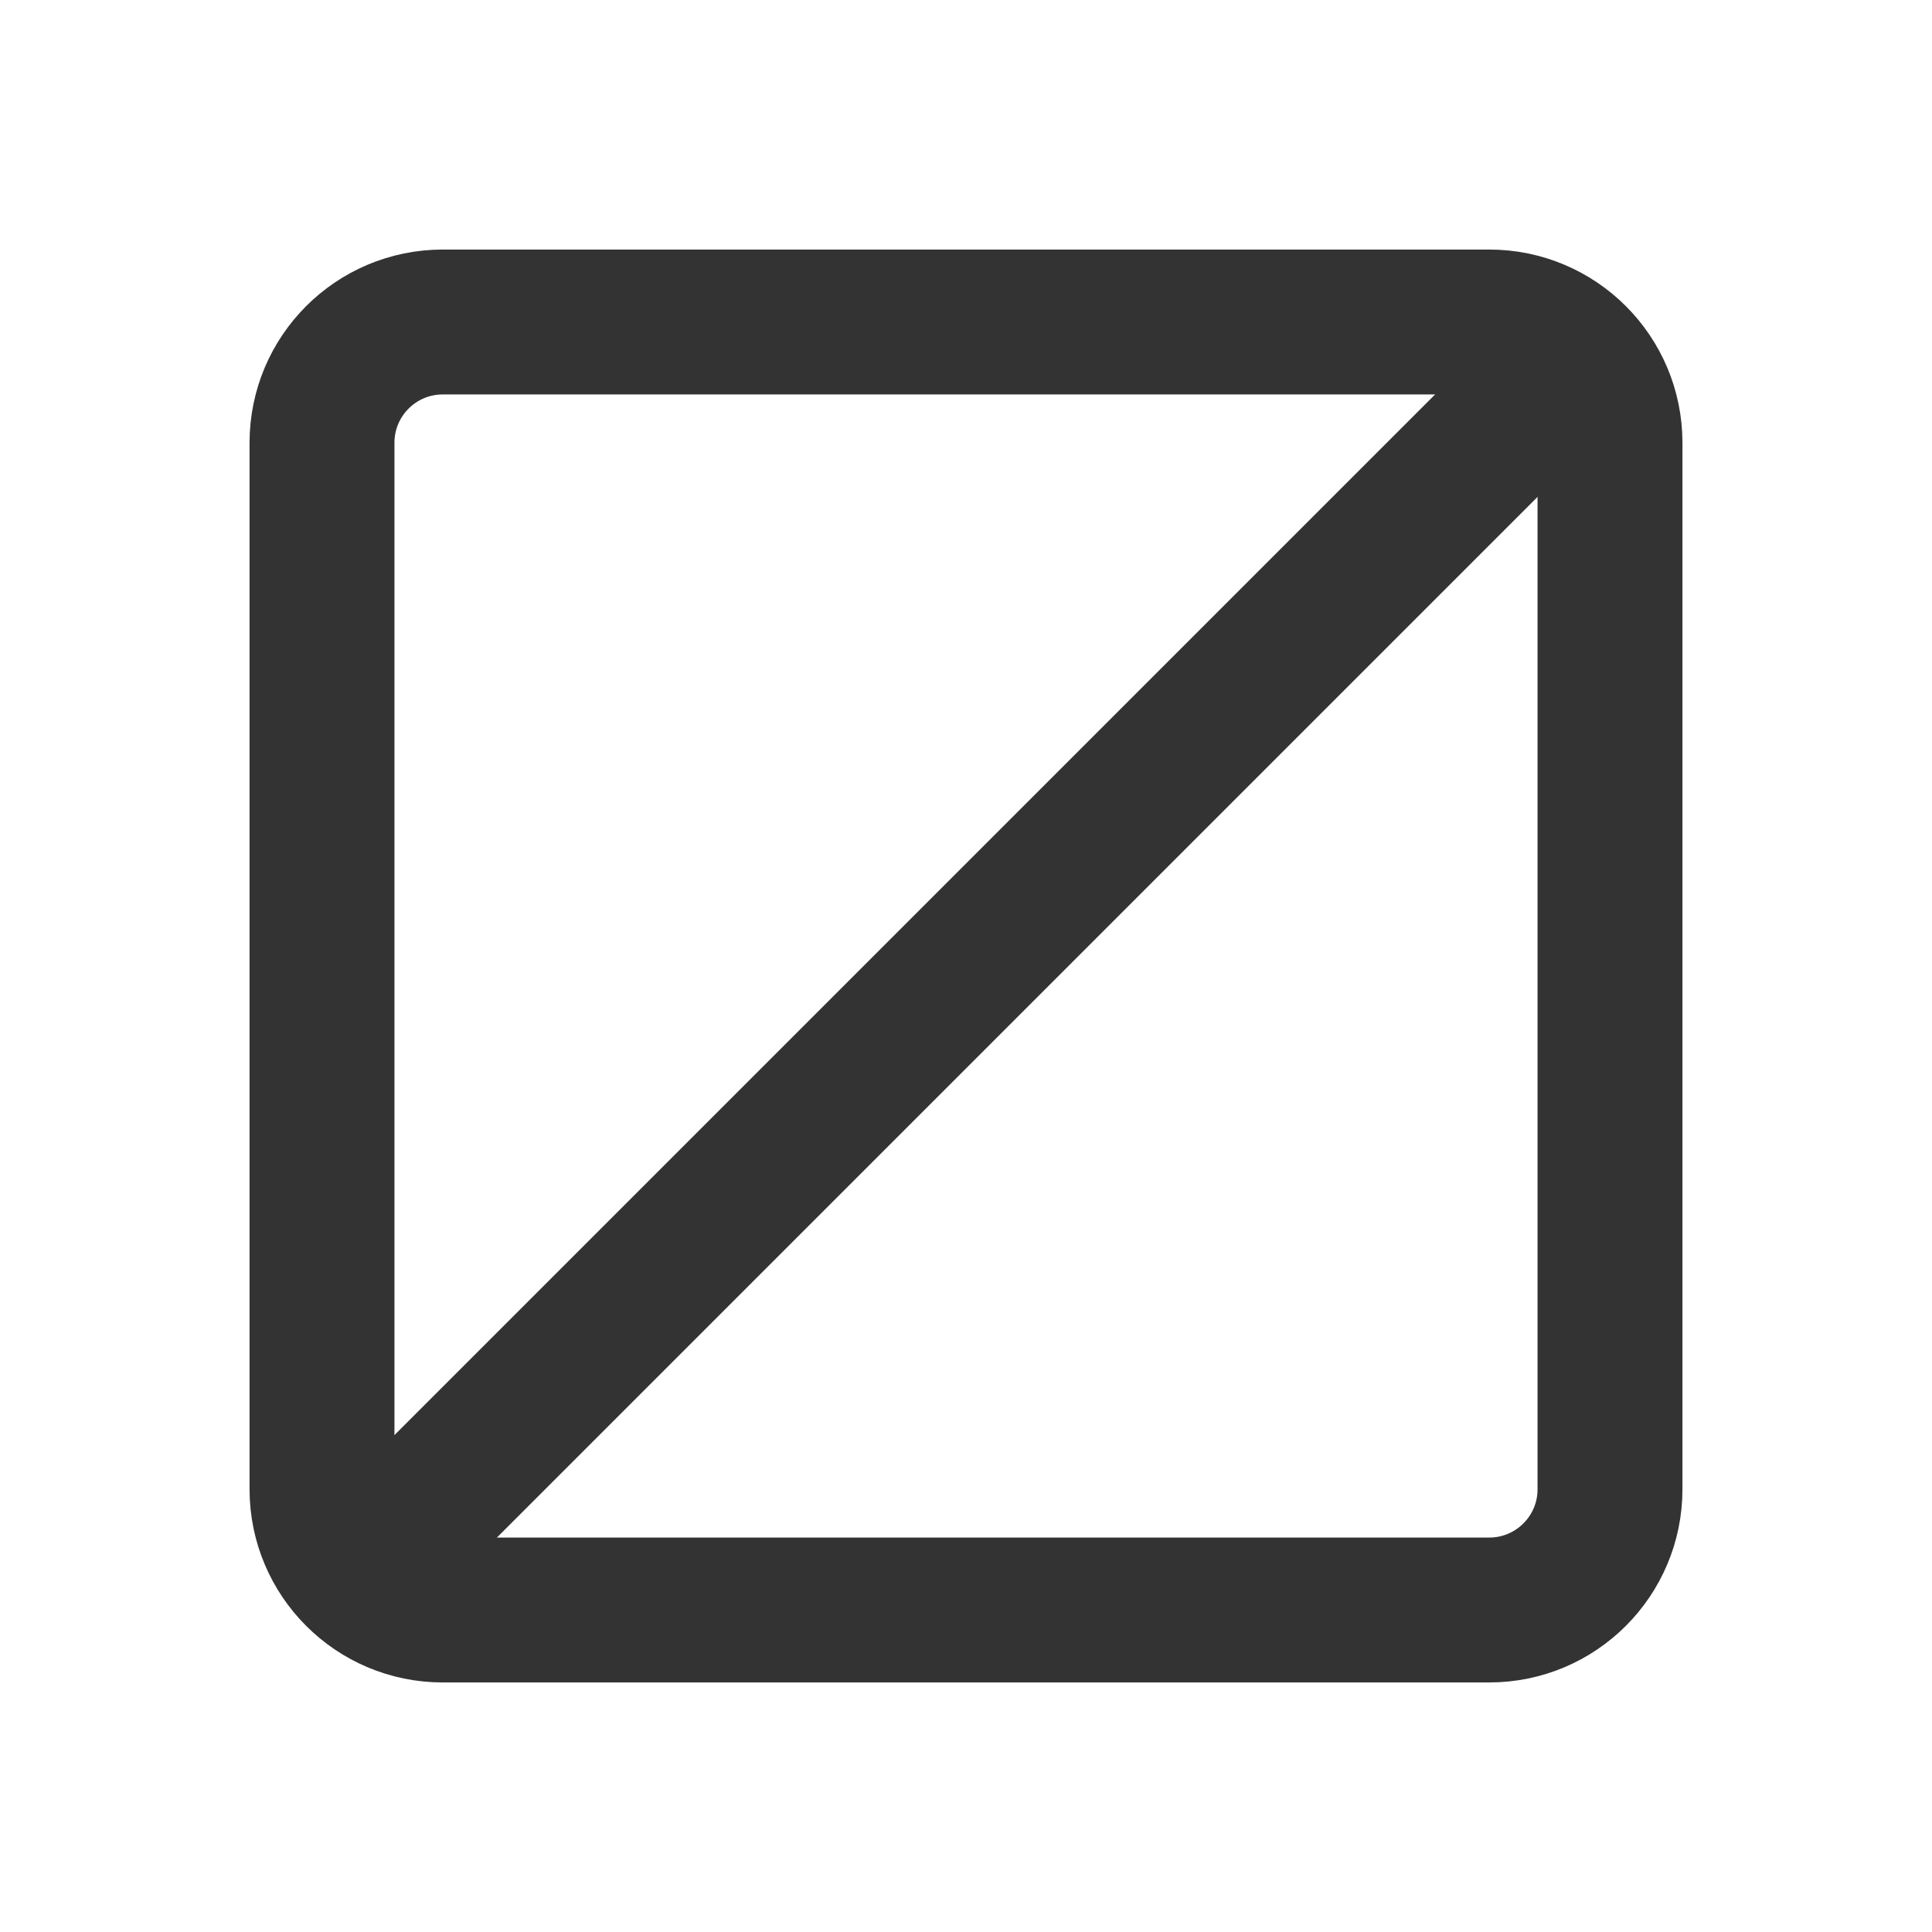
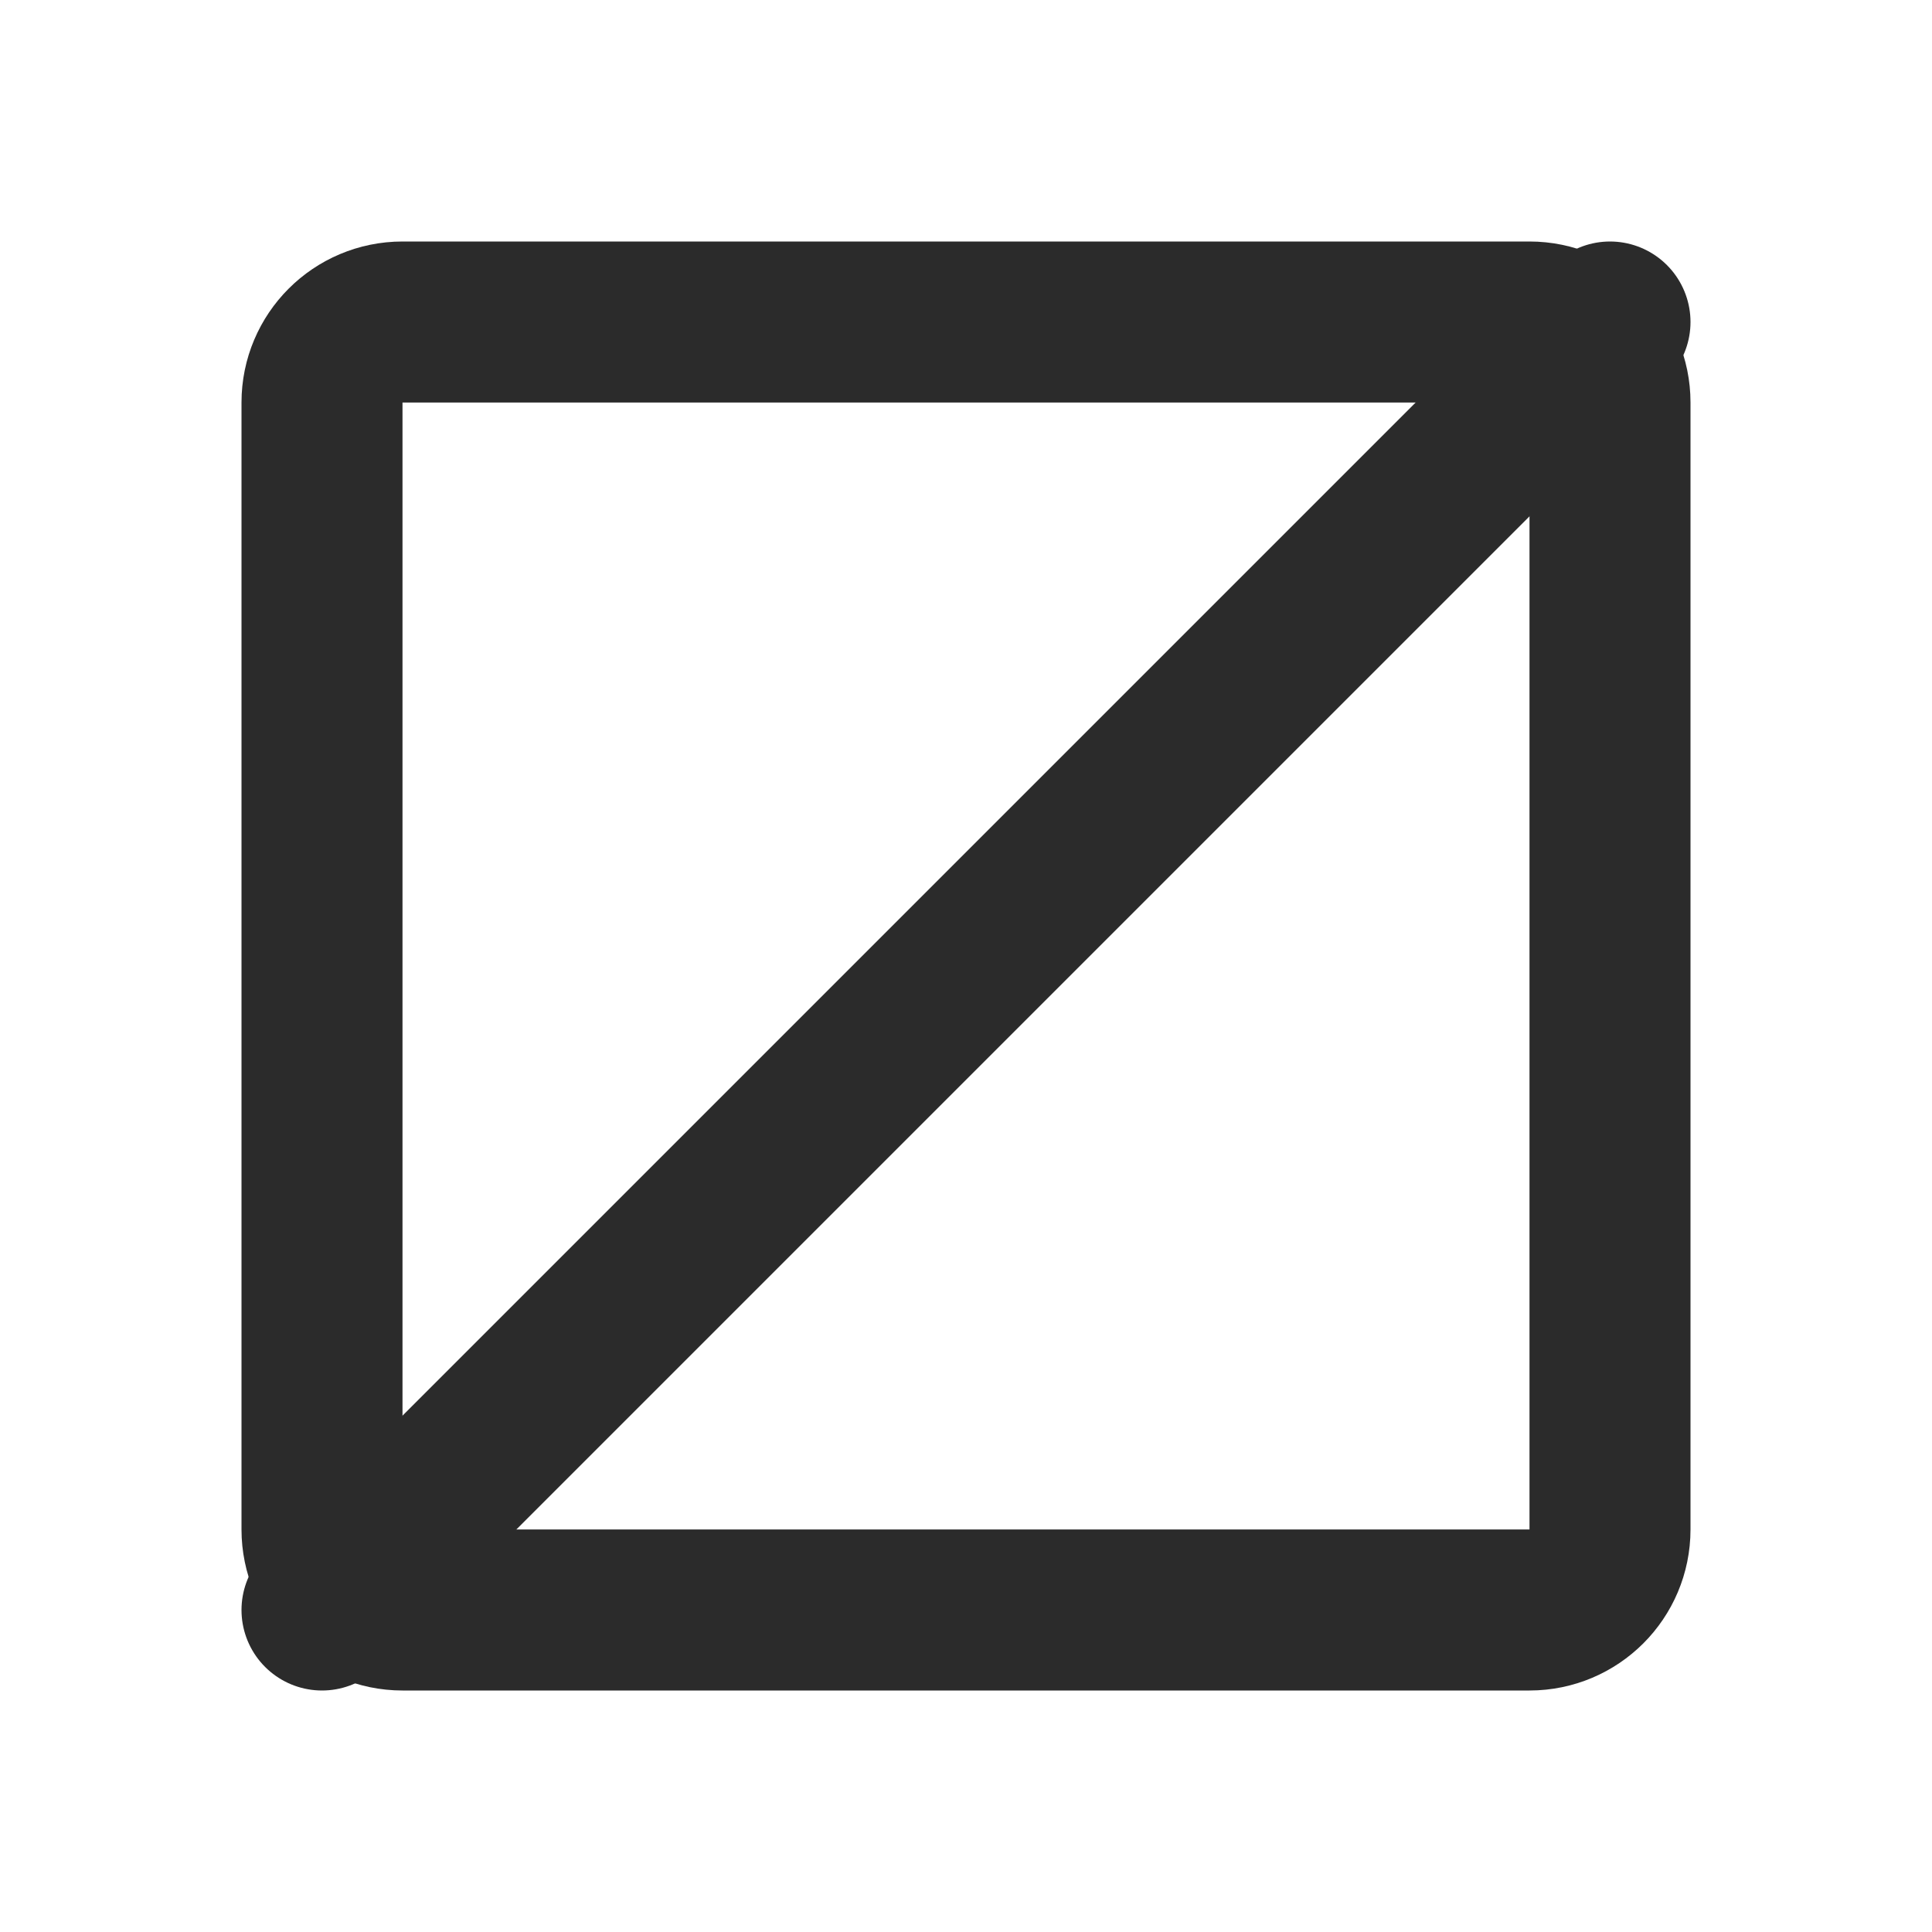
- <svg xmlns="http://www.w3.org/2000/svg" viewBox="0 0 24 24" width="24" height="24" fill="none" stroke="#333" stroke-width="1.8" stroke-linecap="round" stroke-linejoin="round">
-   <rect x="4" y="4" width="16" height="16" rx="1.5" />
-   <path d="M4.5 19.5 19.5 4.5" />
+ <svg xmlns="http://www.w3.org/2000/svg" width="24" height="24" viewBox="0 0 24 24" fill="none" stroke="#2b2b2b" stroke-width="2" stroke-linecap="round" stroke-linejoin="round">
+   <rect x="4" y="4" width="16" height="16" rx="1" />
+   <path d="M4 20L20 4" />
</svg>
